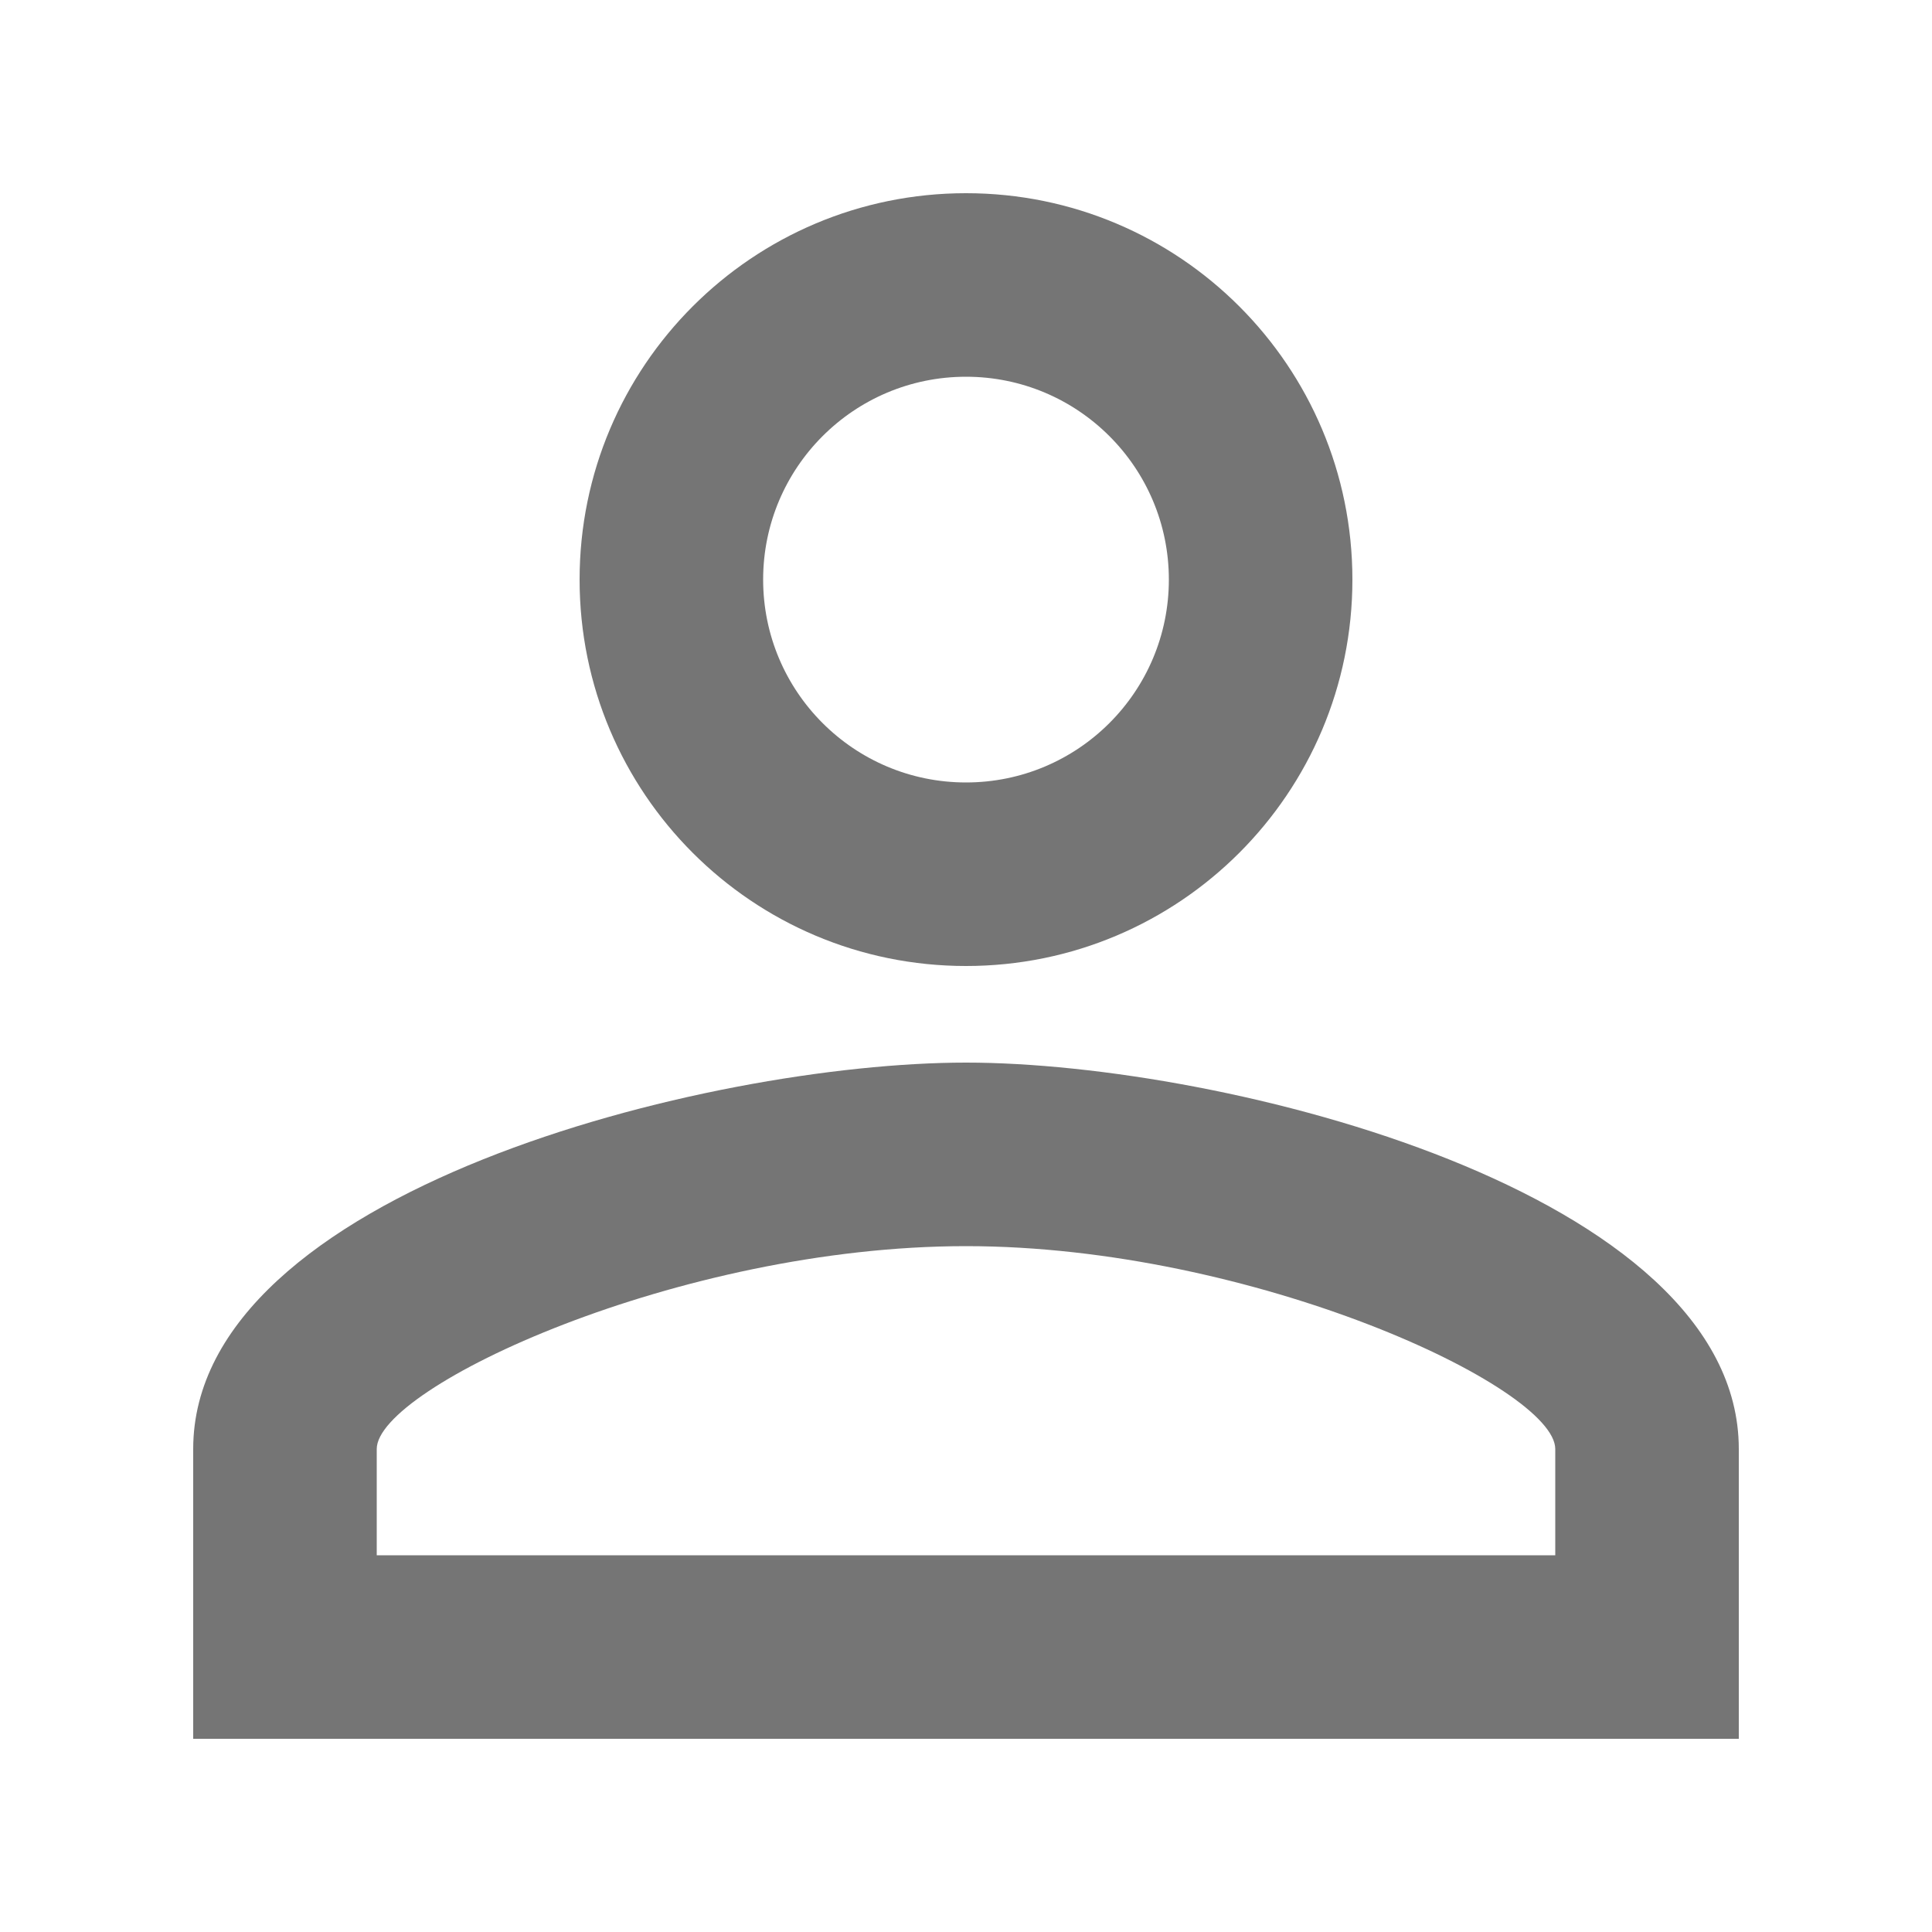
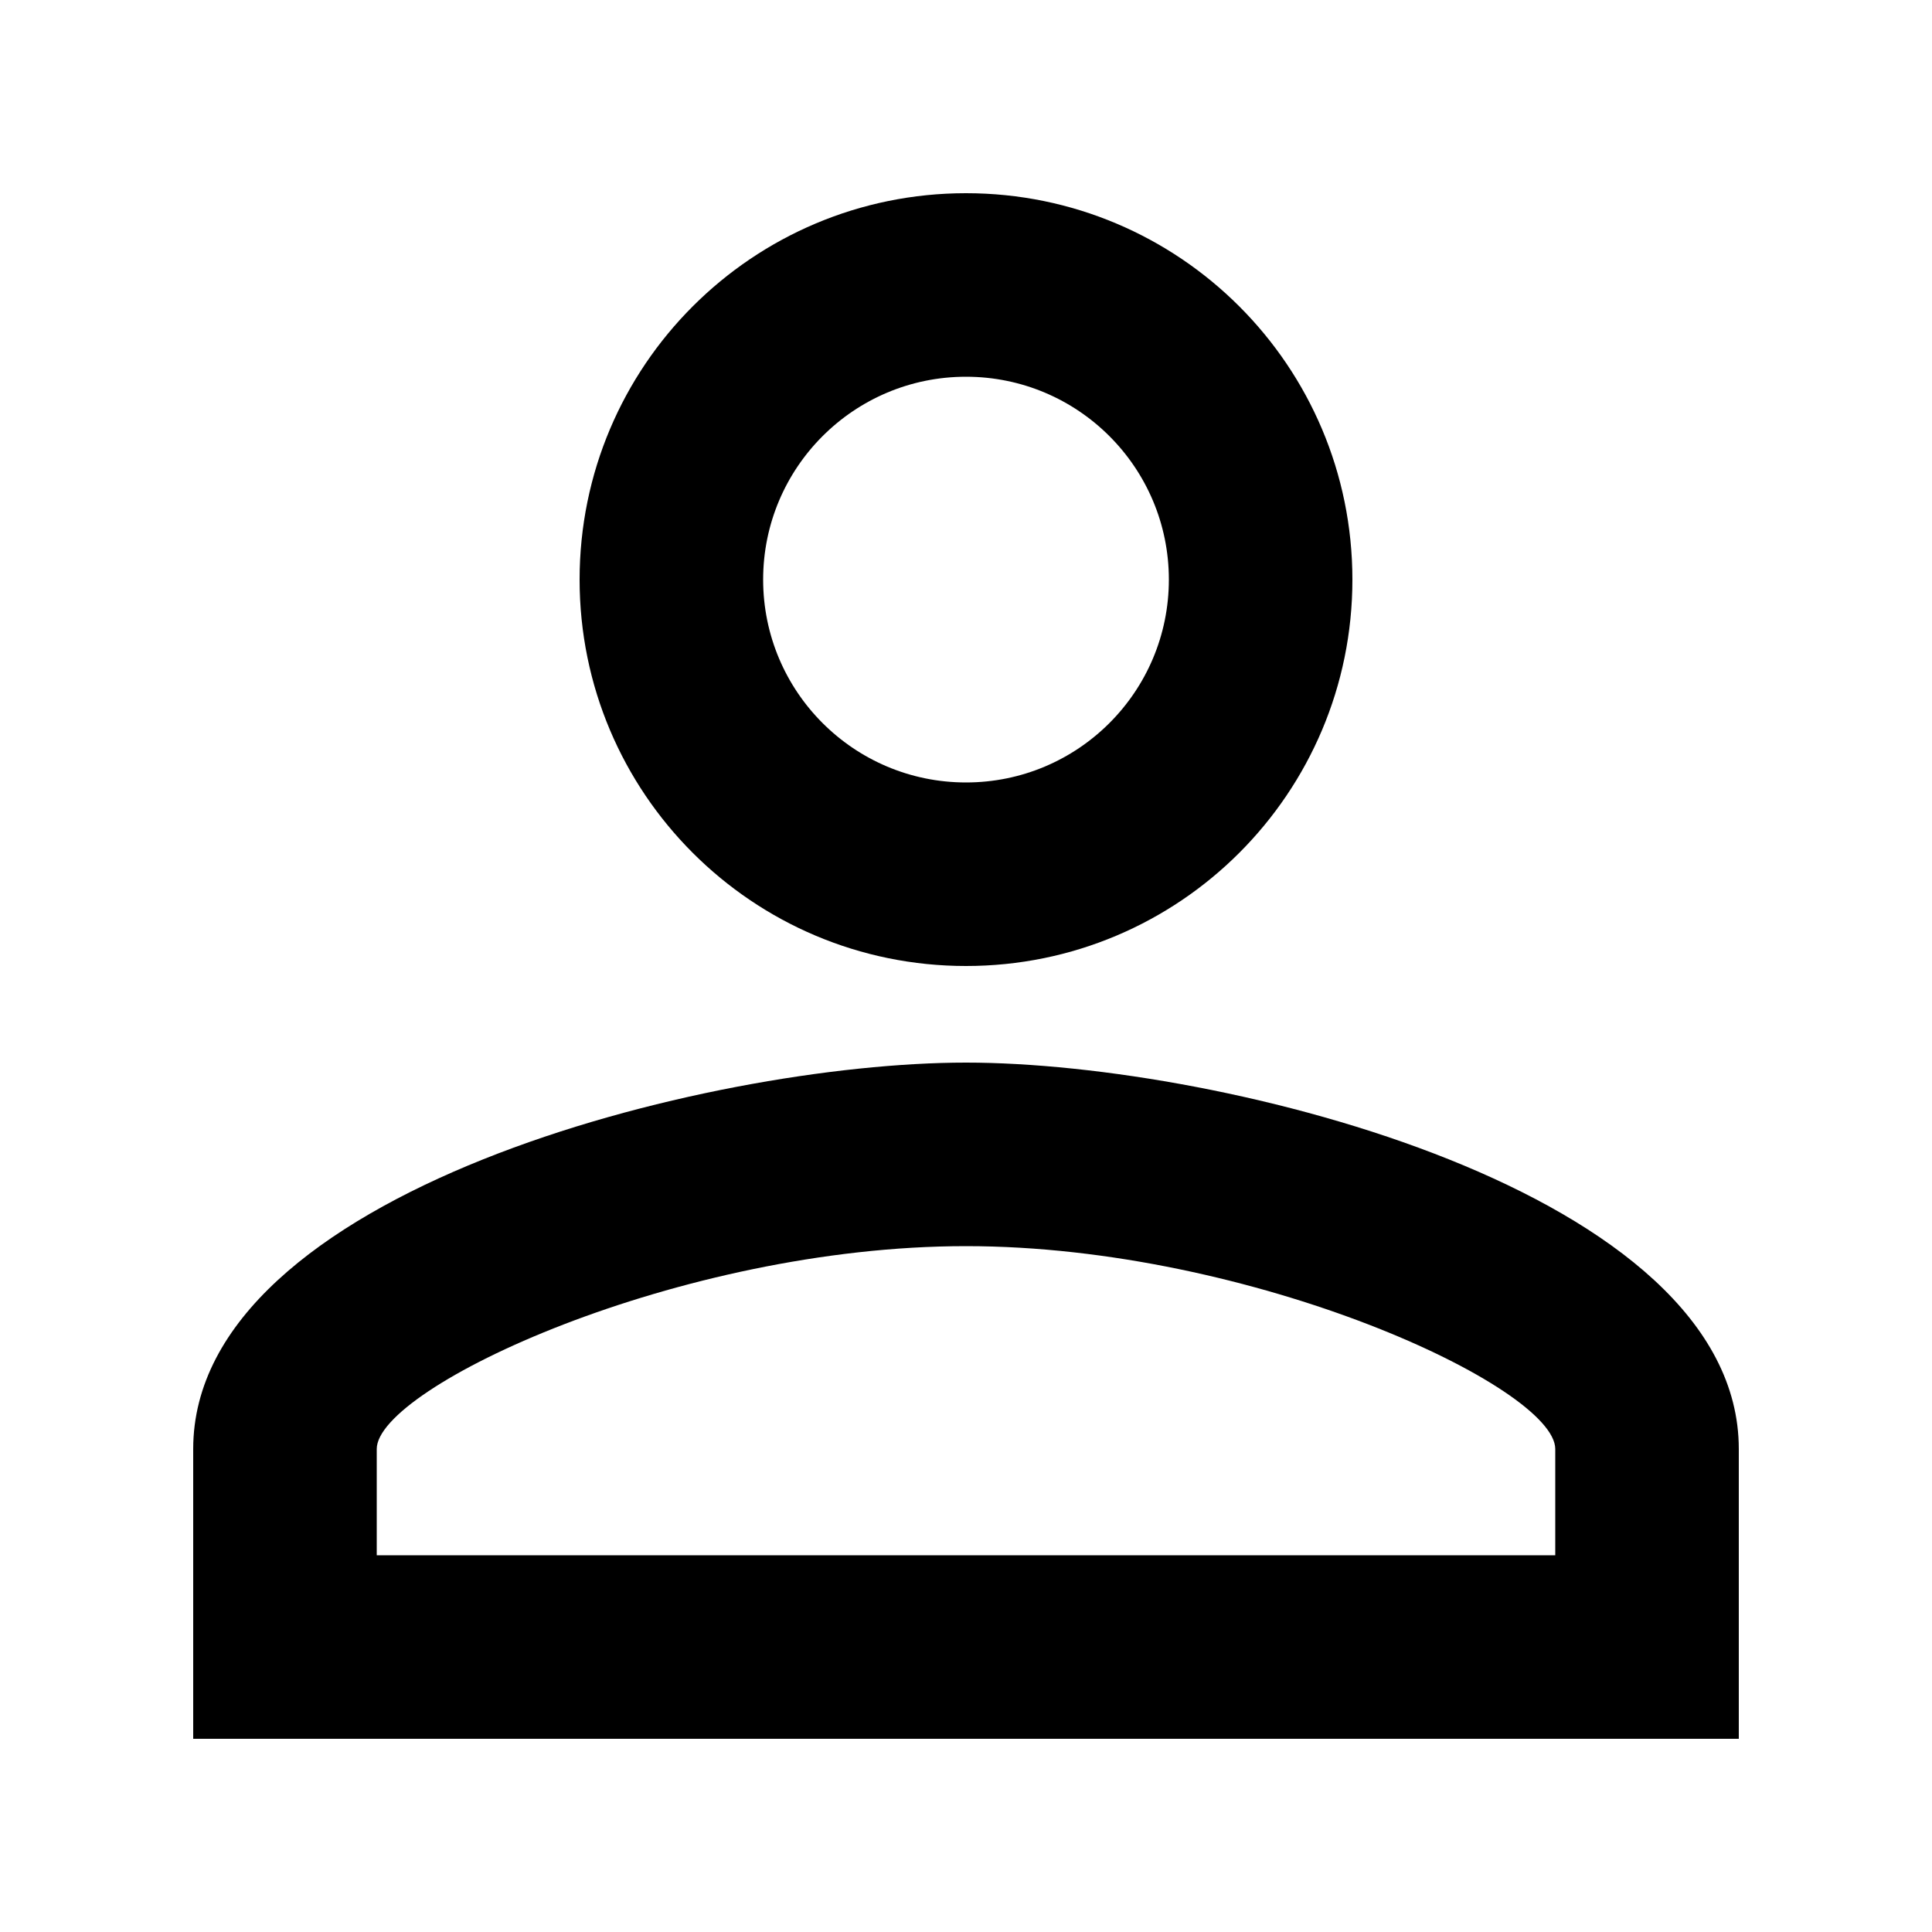
<svg height="100%" viewBox="0 0 20 20" width="100%" fit="" preserveAspectRatio="xMidYMid meet" focusable="false">
-   <path d="M10 11c-2.67 0-8 1.34-8 4v3h16v-3c0-2.66-5.33-4-8-4m0-9C7.79 2 6 3.79 6 6s1.79 4 4 4 4-1.79 4-4-1.79-4-4-4m0 10.9c2.97 0 6.1 1.46 6.1 2.1v1.1H3.9V15c0-.64 3.13-2.1 6.1-2.1m0-9a2.1 2.1 0 110 4.2 2.1 2.1 0 010-4.2" fill-opacity=".54" fill-rule="evenodd" />
+   <path d="M10 11c-2.67 0-8 1.34-8 4v3h16v-3c0-2.66-5.33-4-8-4m0-9C7.79 2 6 3.79 6 6s1.79 4 4 4 4-1.79 4-4-1.79-4-4-4m0 10.9c2.97 0 6.1 1.46 6.1 2.1v1.1H3.9V15c0-.64 3.13-2.1 6.1-2.1m0-9a2.1 2.1 0 110 4.2 2.1 2.1 0 010-4.2" fillOpacity=".54" fillRule="evenodd" />
</svg>
